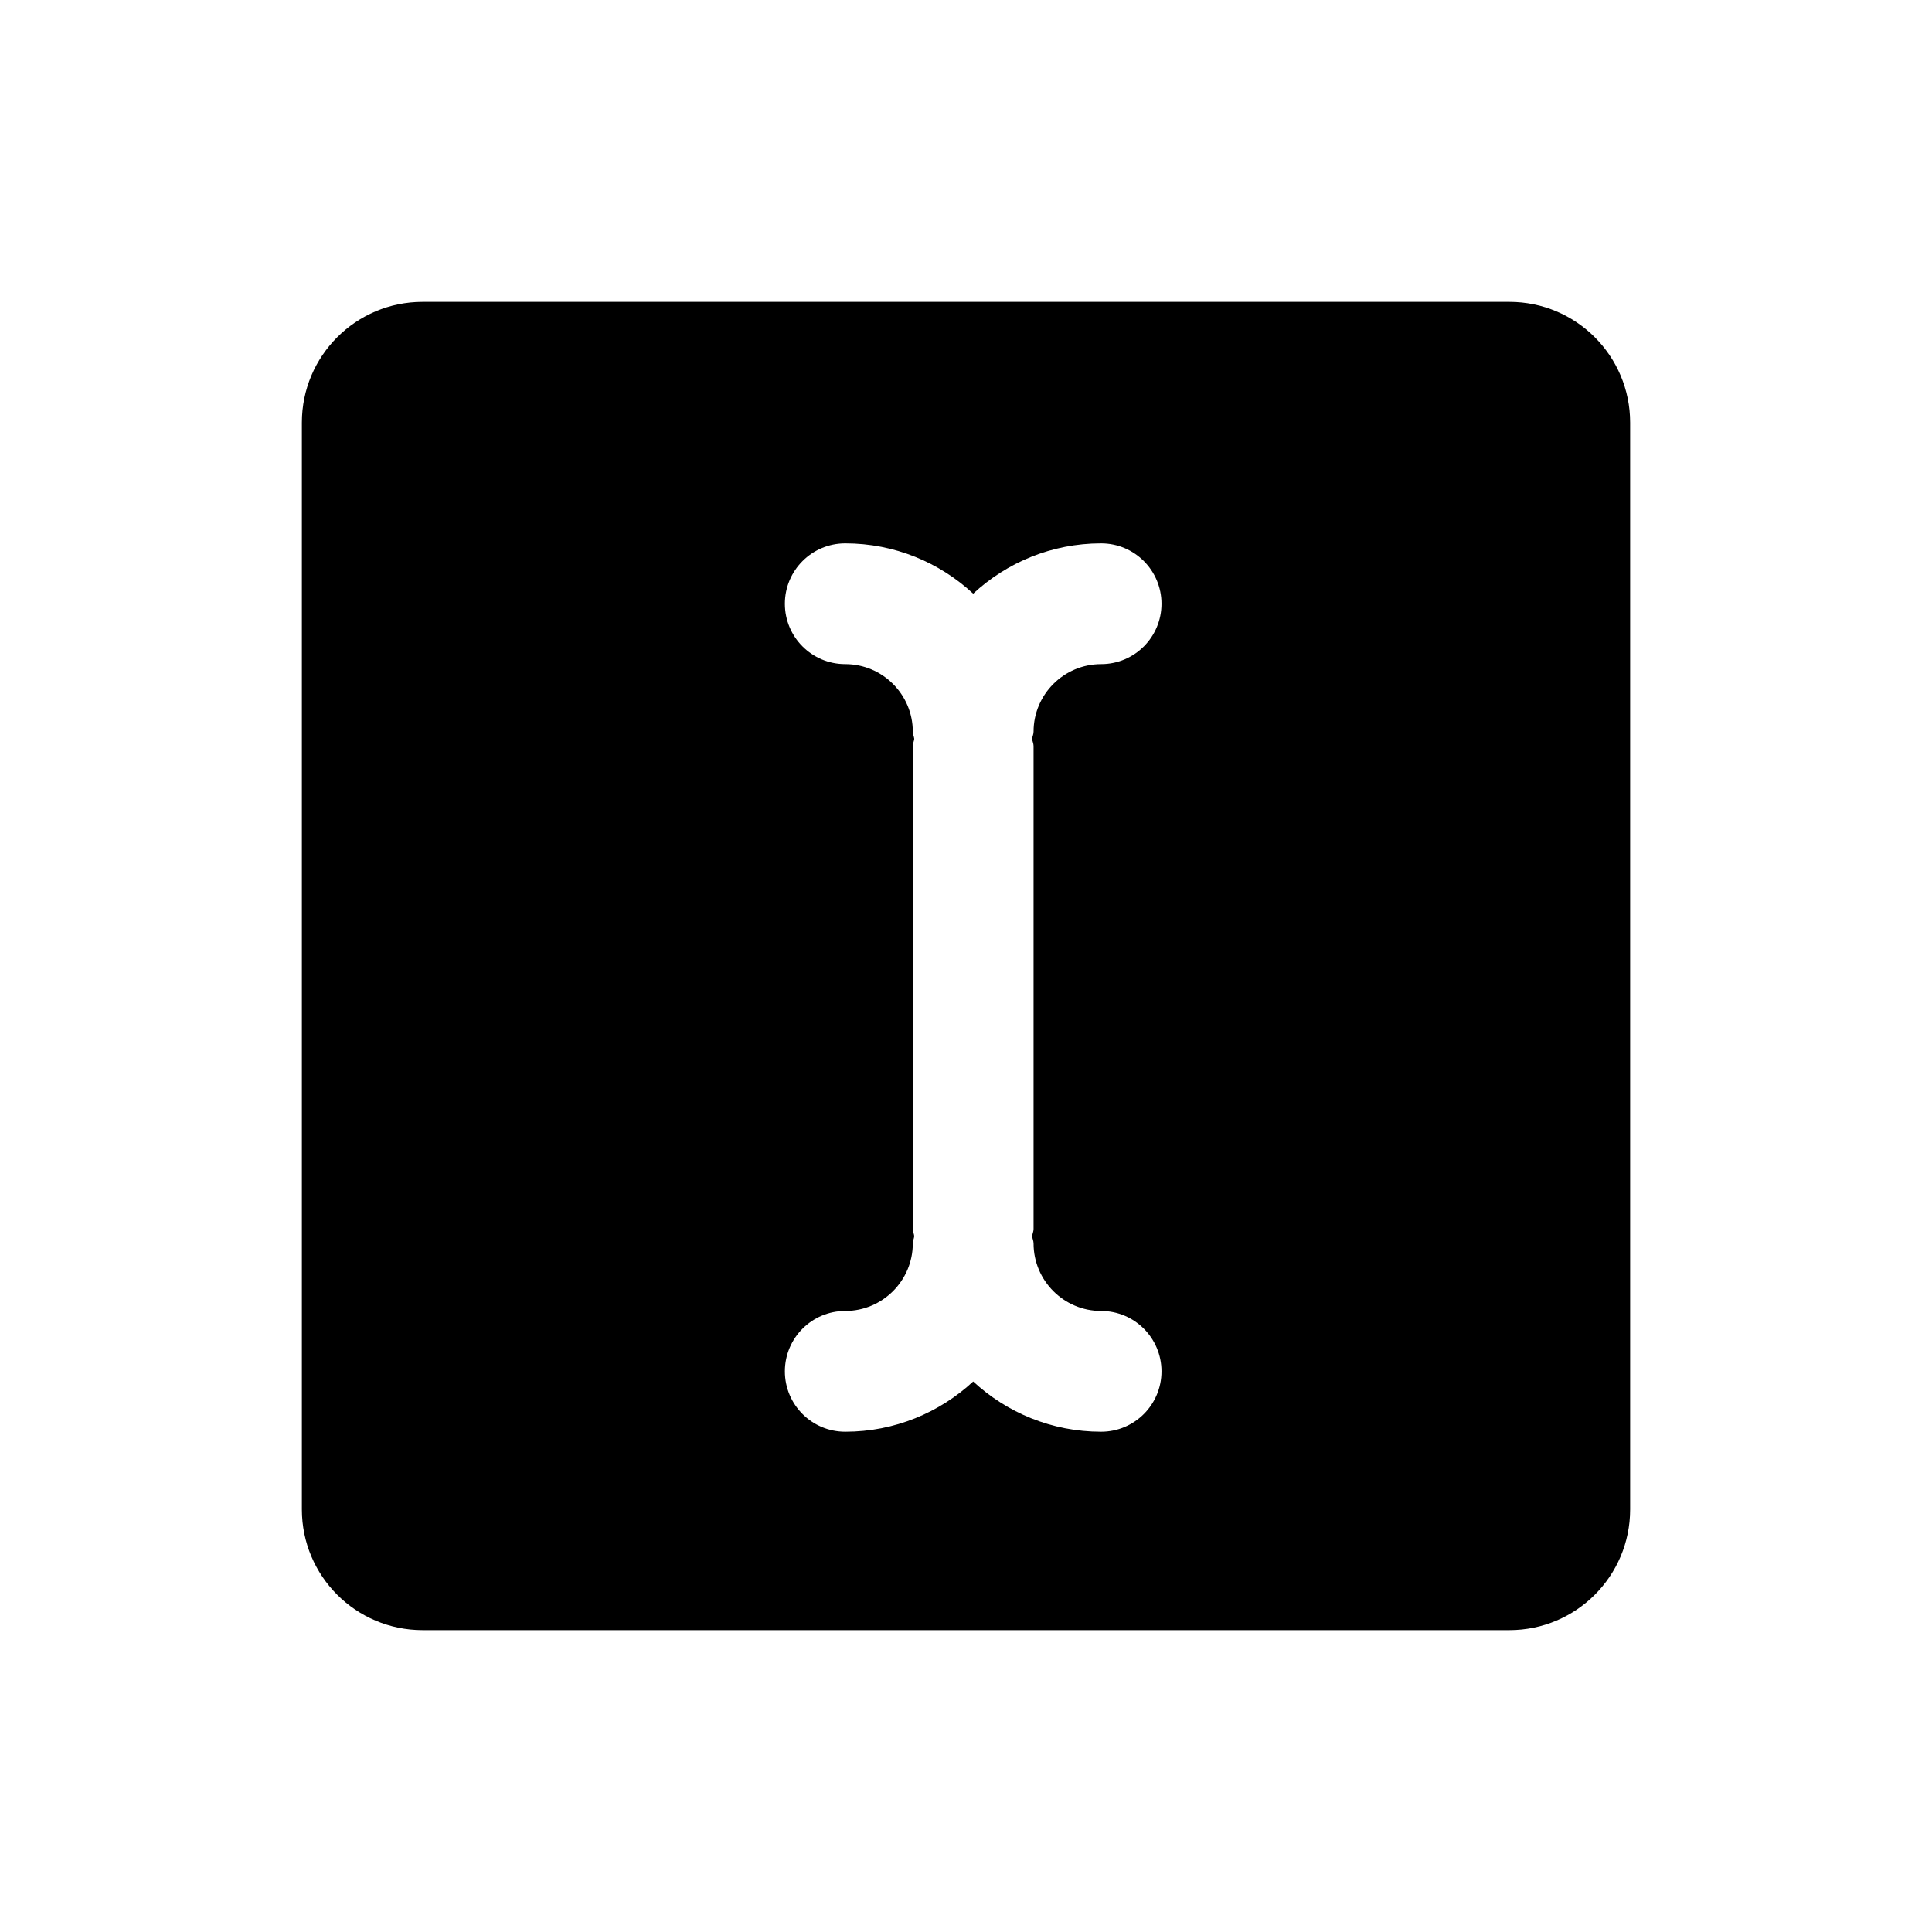
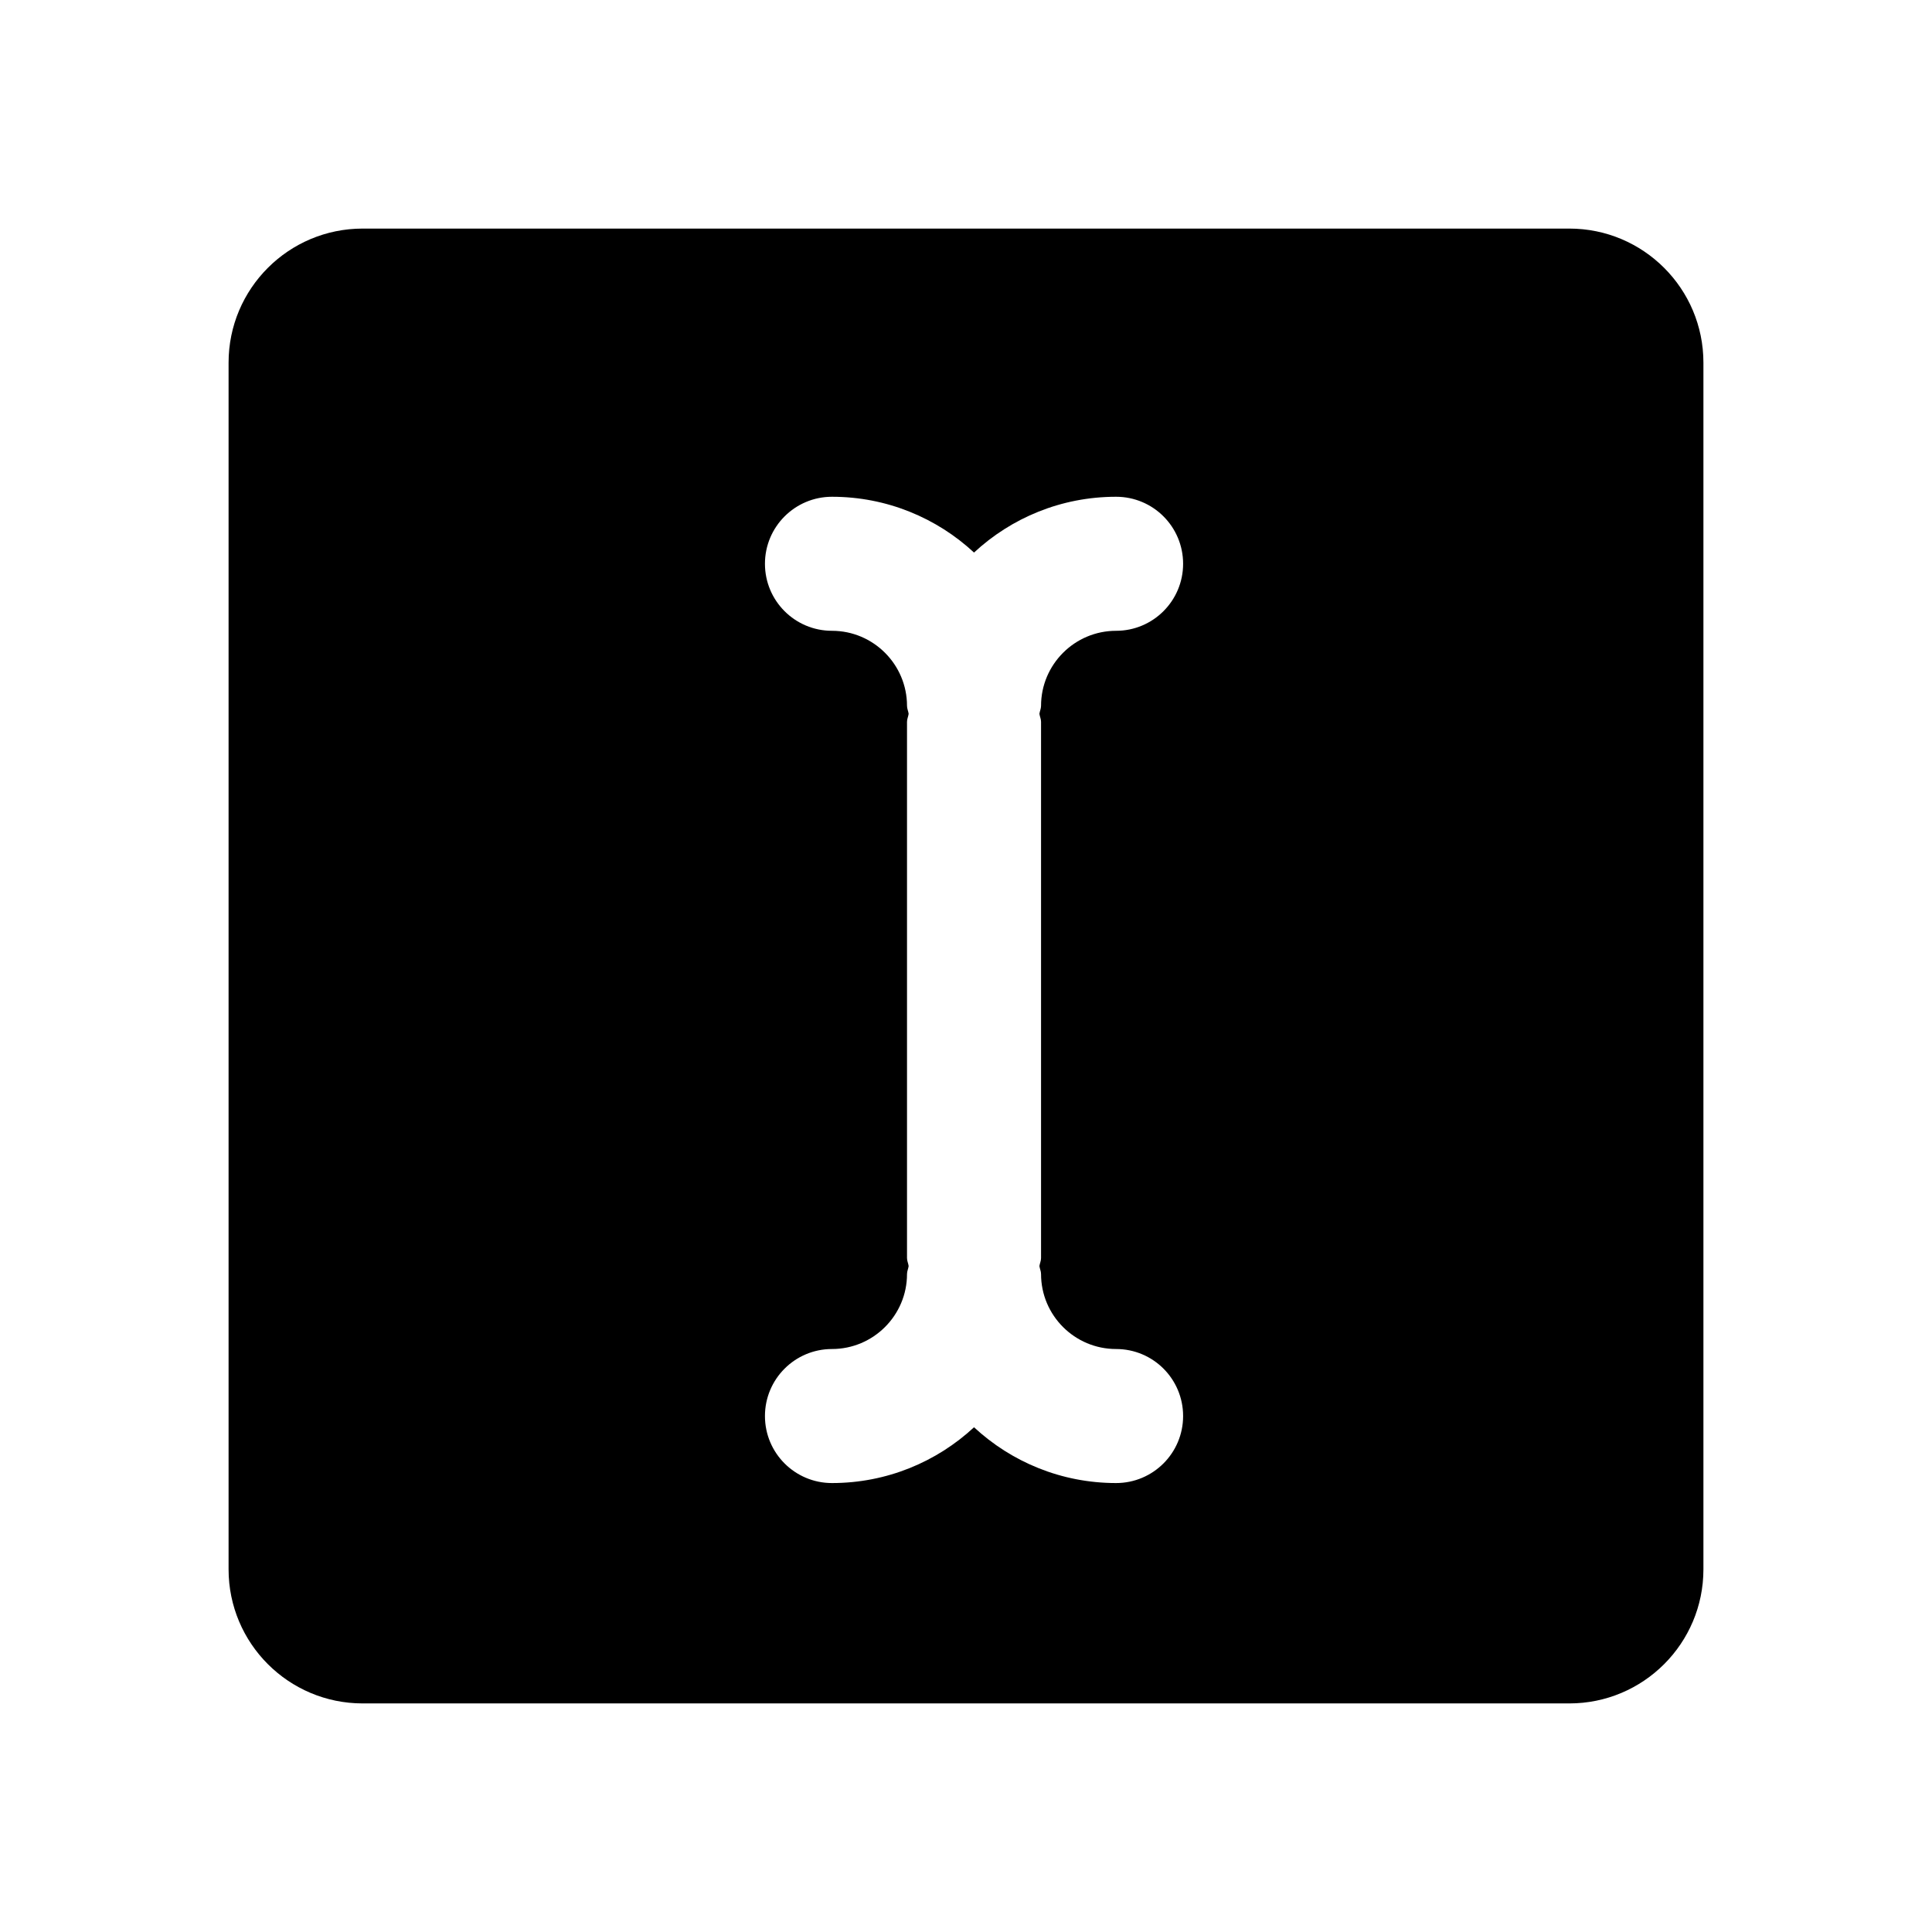
<svg xmlns="http://www.w3.org/2000/svg" id="Ebene_1" data-name="Ebene 1" viewBox="0 0 32 32">
-   <path d="M25,5H7c-1.105,0-2,.895-2,2v18c0,1.105.895,2,2,2h18c1.105,0,2-.895,2-2V7c0-1.105-.895-2-2-2ZM17.119,12.357v8c0,.042-.019.078-.024.119.005.041.024.077.024.119,0,.617.502,1.119,1.119,1.119.553,0,1,.448,1,1s-.447,1-1,1c-.817,0-1.562-.316-2.119-.832-.557.516-1.302.832-2.119.832-.553,0-1-.448-1-1s.447-1,1-1c.617,0,1.119-.502,1.119-1.119,0-.042.019-.078.024-.119-.005-.041-.024-.077-.024-.119v-8c0-.042.019-.078.024-.119-.005-.041-.024-.077-.024-.119,0-.617-.502-1.119-1.119-1.119-.553,0-1-.448-1-1s.447-1,1-1c.817,0,1.562.316,2.119.833.557-.517,1.302-.833,2.119-.833.553,0,1,.448,1,1s-.447,1-1,1c-.617,0-1.119.502-1.119,1.119,0,.042-.019.078-.024.119.005.041.024.077.024.119Z" style="stroke-width: 0px;" />
+   <path d="M25.993,3.786H6.007c-1.226,0-2.221.994-2.221,2.221v19.986c0,1.226.994,2.221,2.221,2.221h19.986c1.226,0,2.221-.994,2.221-2.221V6.007c0-1.226-.994-2.221-2.221-2.221ZM17.243,11.955v8.883c0,.047-.021.087-.027.132.006.045.027.085.027.132,0,.685.557,1.242,1.243,1.242.614,0,1.11.497,1.11,1.11s-.497,1.11-1.11,1.11c-.908,0-1.735-.351-2.353-.924-.618.573-1.445.924-2.353.924-.614,0-1.11-.497-1.11-1.11s.497-1.11,1.11-1.11c.685,0,1.243-.557,1.243-1.242,0-.047.021-.087.027-.132-.006-.045-.027-.085-.027-.132v-8.883c0-.047.021-.087.027-.132-.006-.045-.027-.085-.027-.132,0-.685-.557-1.243-1.243-1.243-.614,0-1.11-.497-1.11-1.11s.497-1.11,1.11-1.11c.908,0,1.735.351,2.353.924.618-.574,1.445-.924,2.353-.924.614,0,1.11.497,1.11,1.11s-.497,1.11-1.11,1.11c-.685,0-1.243.557-1.243,1.243,0,.047-.021.087-.027.132.006.045.027.085.027.132Z" style="stroke-width: 0px;" />
</svg>
